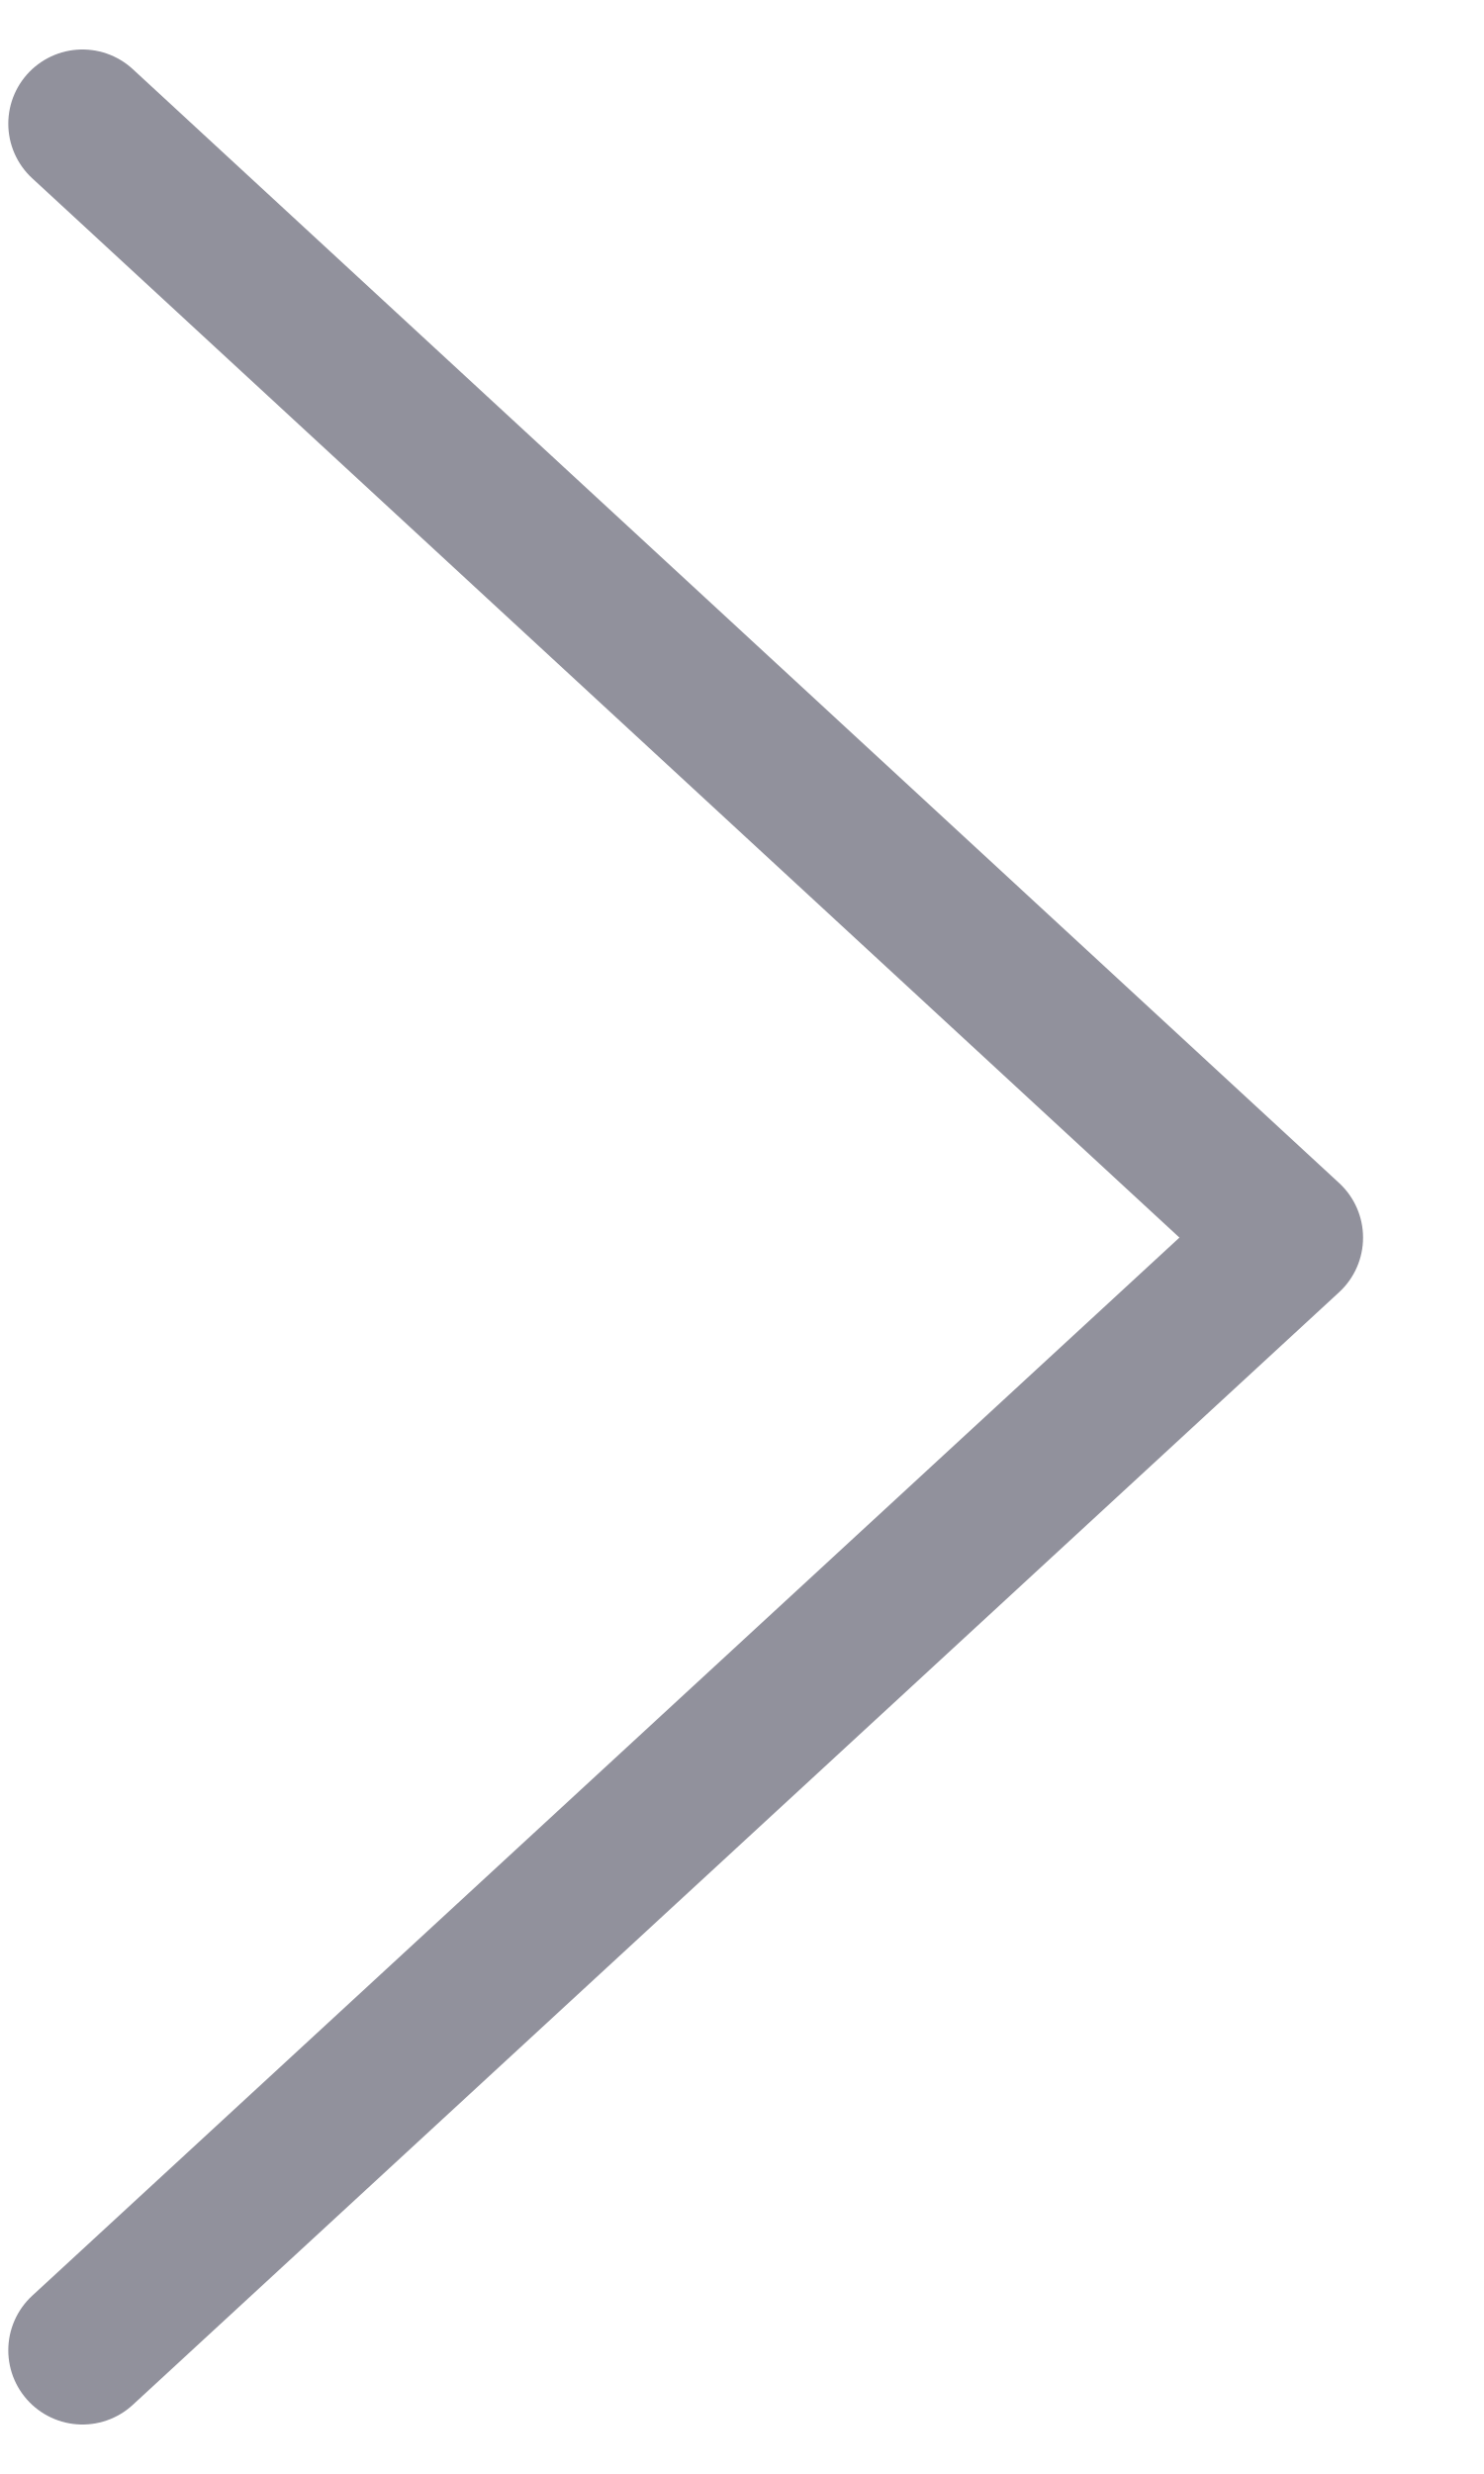
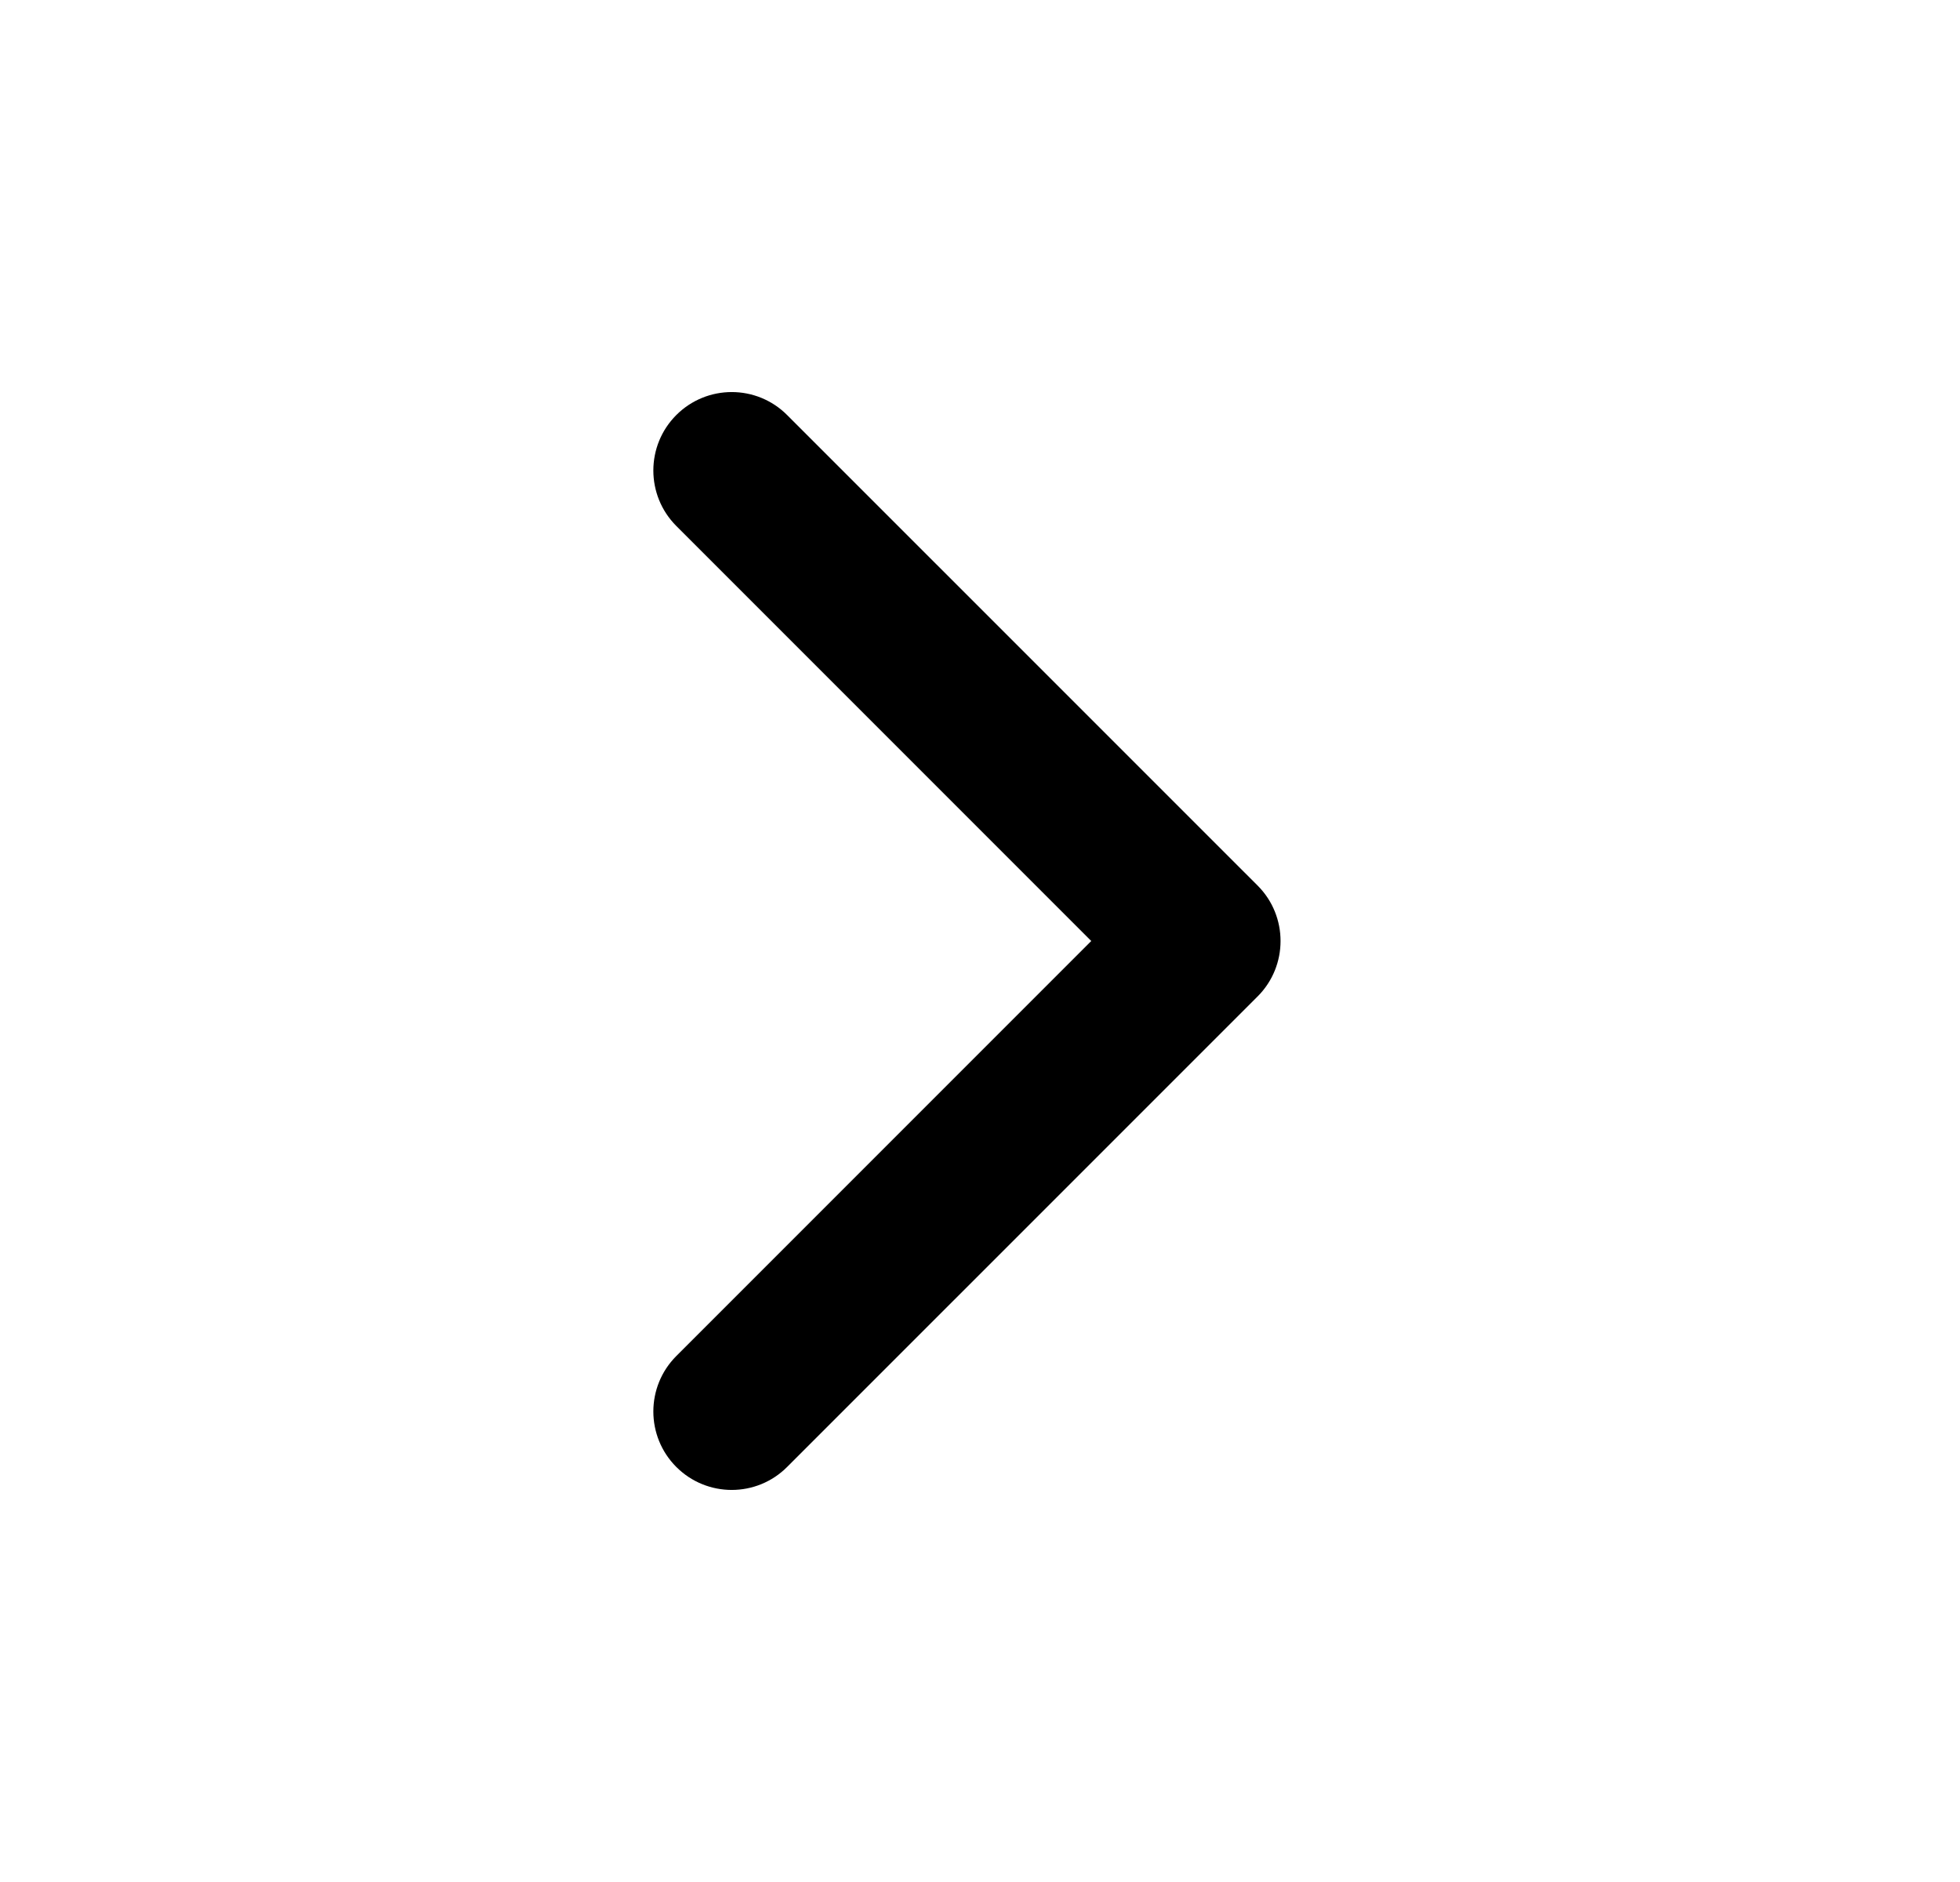
- <svg xmlns="http://www.w3.org/2000/svg" width="12" height="20" viewBox="0 0 12 20" fill="none">
-   <path d="M0.667 19L10.422 10.005L0.667 1" stroke="#91919C" stroke-width="1.2" stroke-linecap="round" stroke-linejoin="round" />
+ <svg xmlns="http://www.w3.org/2000/svg" width="25" height="24" viewBox="0 0 25 24" fill="none">
+   <path fill-rule="evenodd" clip-rule="evenodd" d="M8.626 5.293C9.017 4.902 9.65 4.902 10.04 5.293L16.041 11.293C16.431 11.683 16.431 12.317 16.041 12.707L10.04 18.707C9.65 19.098 9.017 19.098 8.626 18.707C8.236 18.317 8.236 17.683 8.626 17.293L13.919 12L8.626 6.707C8.236 6.317 8.236 5.683 8.626 5.293Z" fill="currentColor" />
</svg>
